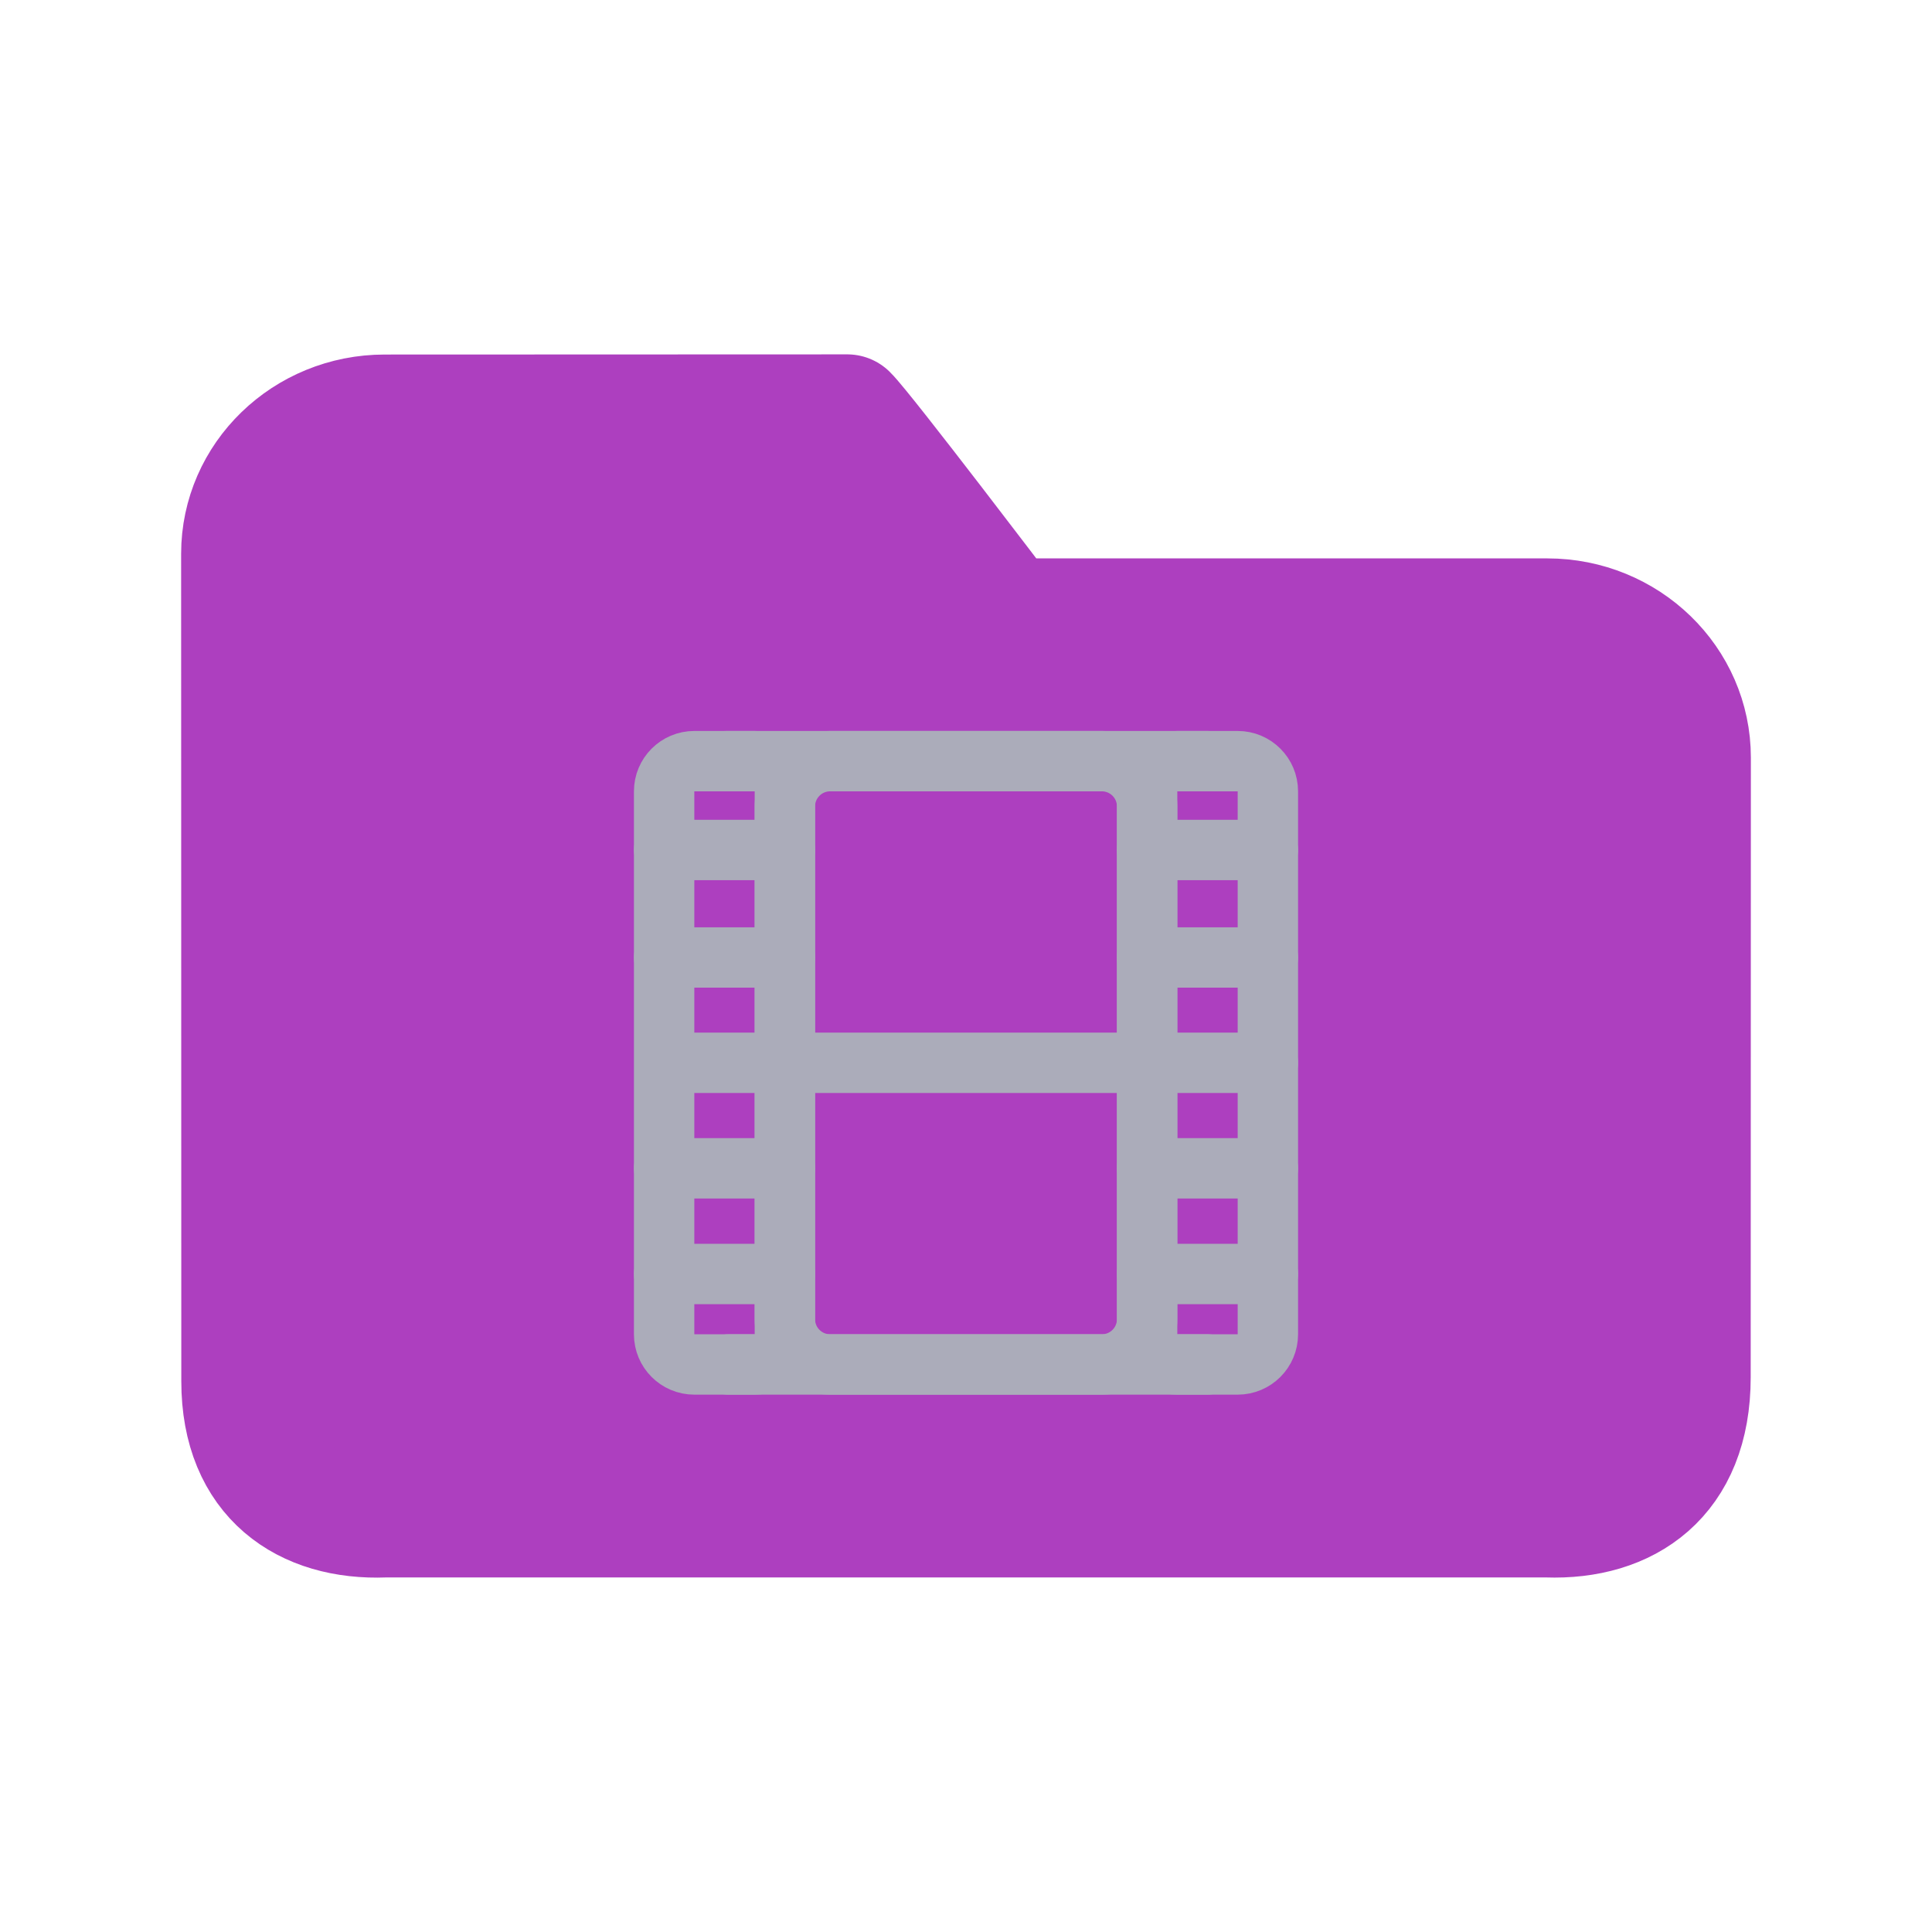
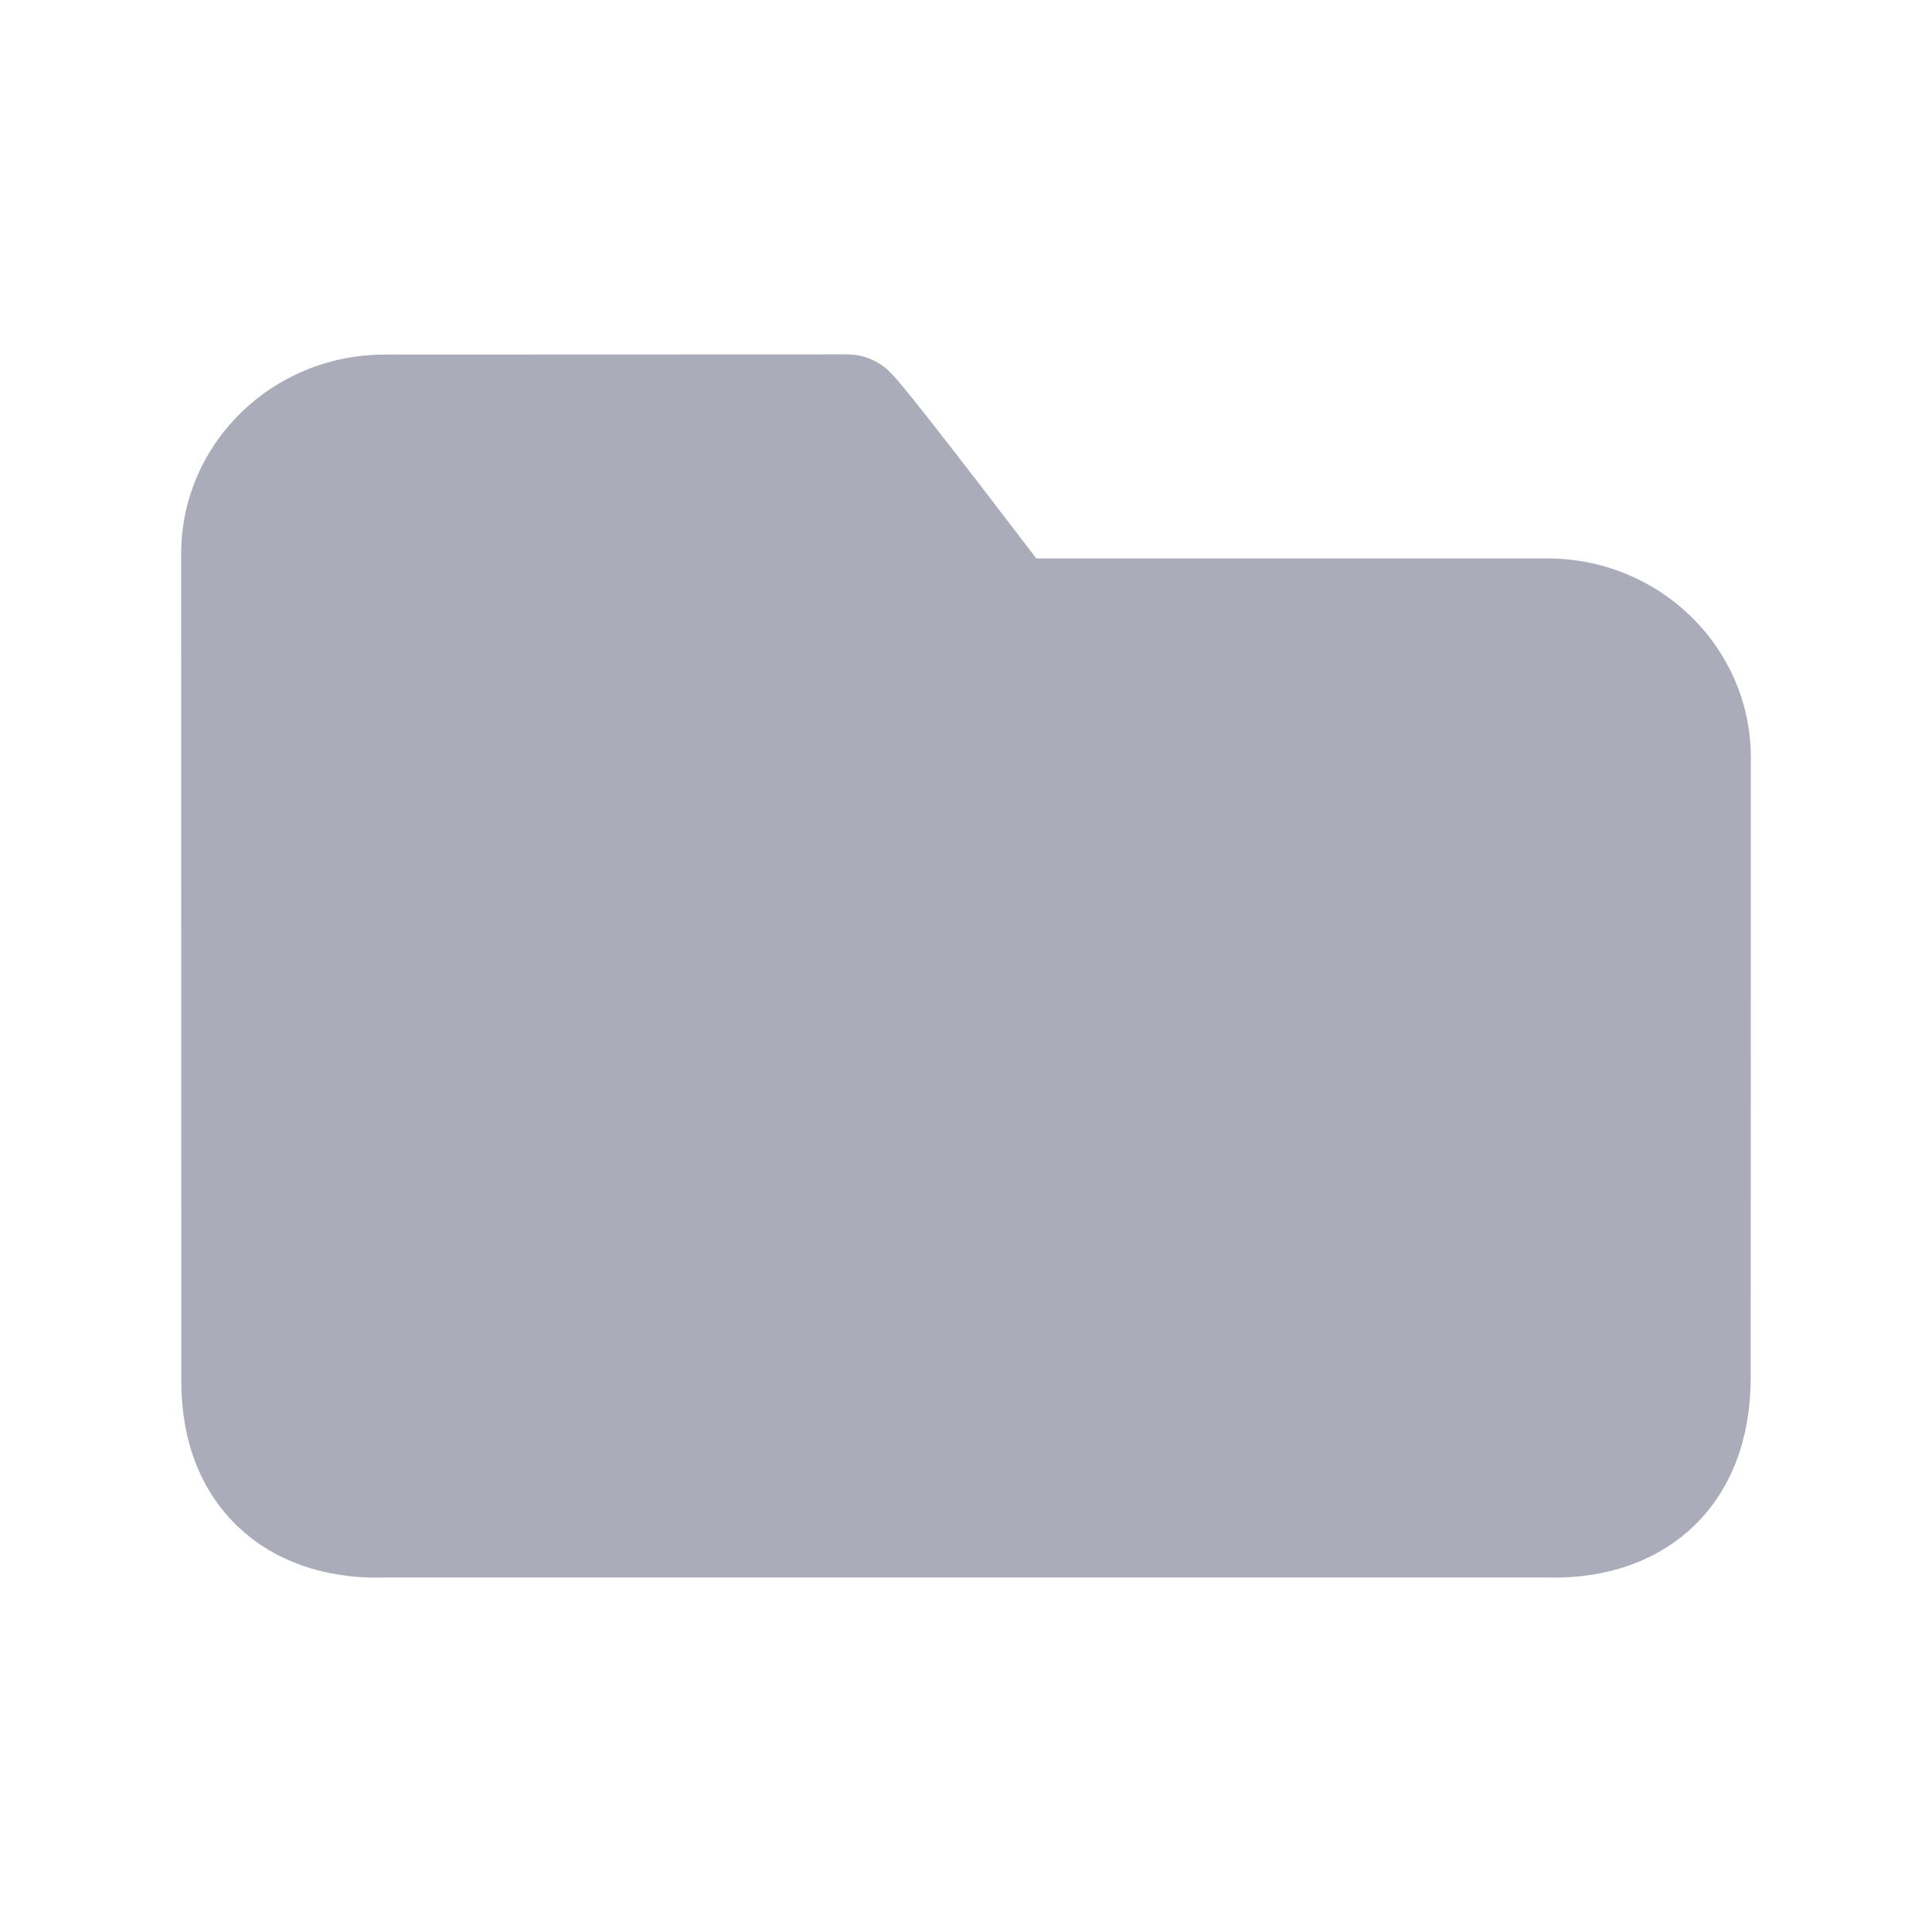
<svg xmlns="http://www.w3.org/2000/svg" width="128" height="128" viewBox="0 0 128 128" fill="none">
-   <path d="M102.513 40.995C107.752 40.995 112 45.114 112 50.195L111.988 91.249C111.988 97.891 107.745 100.696 102.501 100.511H25.499C20.255 100.722 16.012 97.917 16.012 91.514L16 36.688C16 31.607 20.247 27.489 25.487 27.489C25.487 27.489 54.551 27.478 56.133 27.478C57.187 28.5 66.674 40.995 66.674 40.995H102.513Z" fill="#AD3FBF" stroke="#AD3FBF" stroke-width="8" stroke-linecap="round" stroke-linejoin="round" />
+   <path d="M102.513 40.995C107.752 40.995 112 45.114 112 50.195L111.988 91.249C111.988 97.891 107.745 100.696 102.501 100.511H25.499C20.255 100.722 16.012 97.917 16.012 91.514L16 36.688C16 31.607 20.247 27.489 25.487 27.489C25.487 27.489 54.551 27.478 56.133 27.478C57.187 28.5 66.674 40.995 66.674 40.995H102.513Z" fill="#ABACBA" stroke="#ABACBA" stroke-width="8" stroke-linecap="round" stroke-linejoin="round" />
  <path d="M48.136 50.428H80" stroke="#ABACBA" stroke-width="4" stroke-linecap="round" />
  <path d="M48.272 90.399H80" stroke="#ABACBA" stroke-width="4" stroke-linecap="round" />
  <path d="M44.804 70.414L84 70.414" stroke="#ABACBA" stroke-width="4" stroke-linecap="round" />
  <path d="M44 56.314H52" stroke="#ABACBA" stroke-width="4" stroke-linecap="round" />
  <path d="M44 63.435H52" stroke="#ABACBA" stroke-width="4" stroke-linecap="round" />
  <path d="M44 84.404H52" stroke="#ABACBA" stroke-width="4" stroke-linecap="round" />
  <path d="M44 77.404H52" stroke="#ABACBA" stroke-width="4" stroke-linecap="round" />
  <path d="M76 56.314H84" stroke="#ABACBA" stroke-width="4" stroke-linecap="round" />
  <path d="M76 63.435H84" stroke="#ABACBA" stroke-width="4" stroke-linecap="round" />
  <path d="M76 84.404H84" stroke="#ABACBA" stroke-width="4" stroke-linecap="round" />
  <path d="M76 77.404H84" stroke="#ABACBA" stroke-width="4" stroke-linecap="round" />
  <rect x="52" y="50.428" width="24" height="39.971" rx="3" stroke="#ABACBA" stroke-width="4" />
  <rect x="44" y="50.428" width="8" height="39.971" rx="2" stroke="#ABACBA" stroke-width="4" />
  <rect x="76" y="50.428" width="8" height="39.971" rx="2" stroke="#ABACBA" stroke-width="4" />
</svg>
